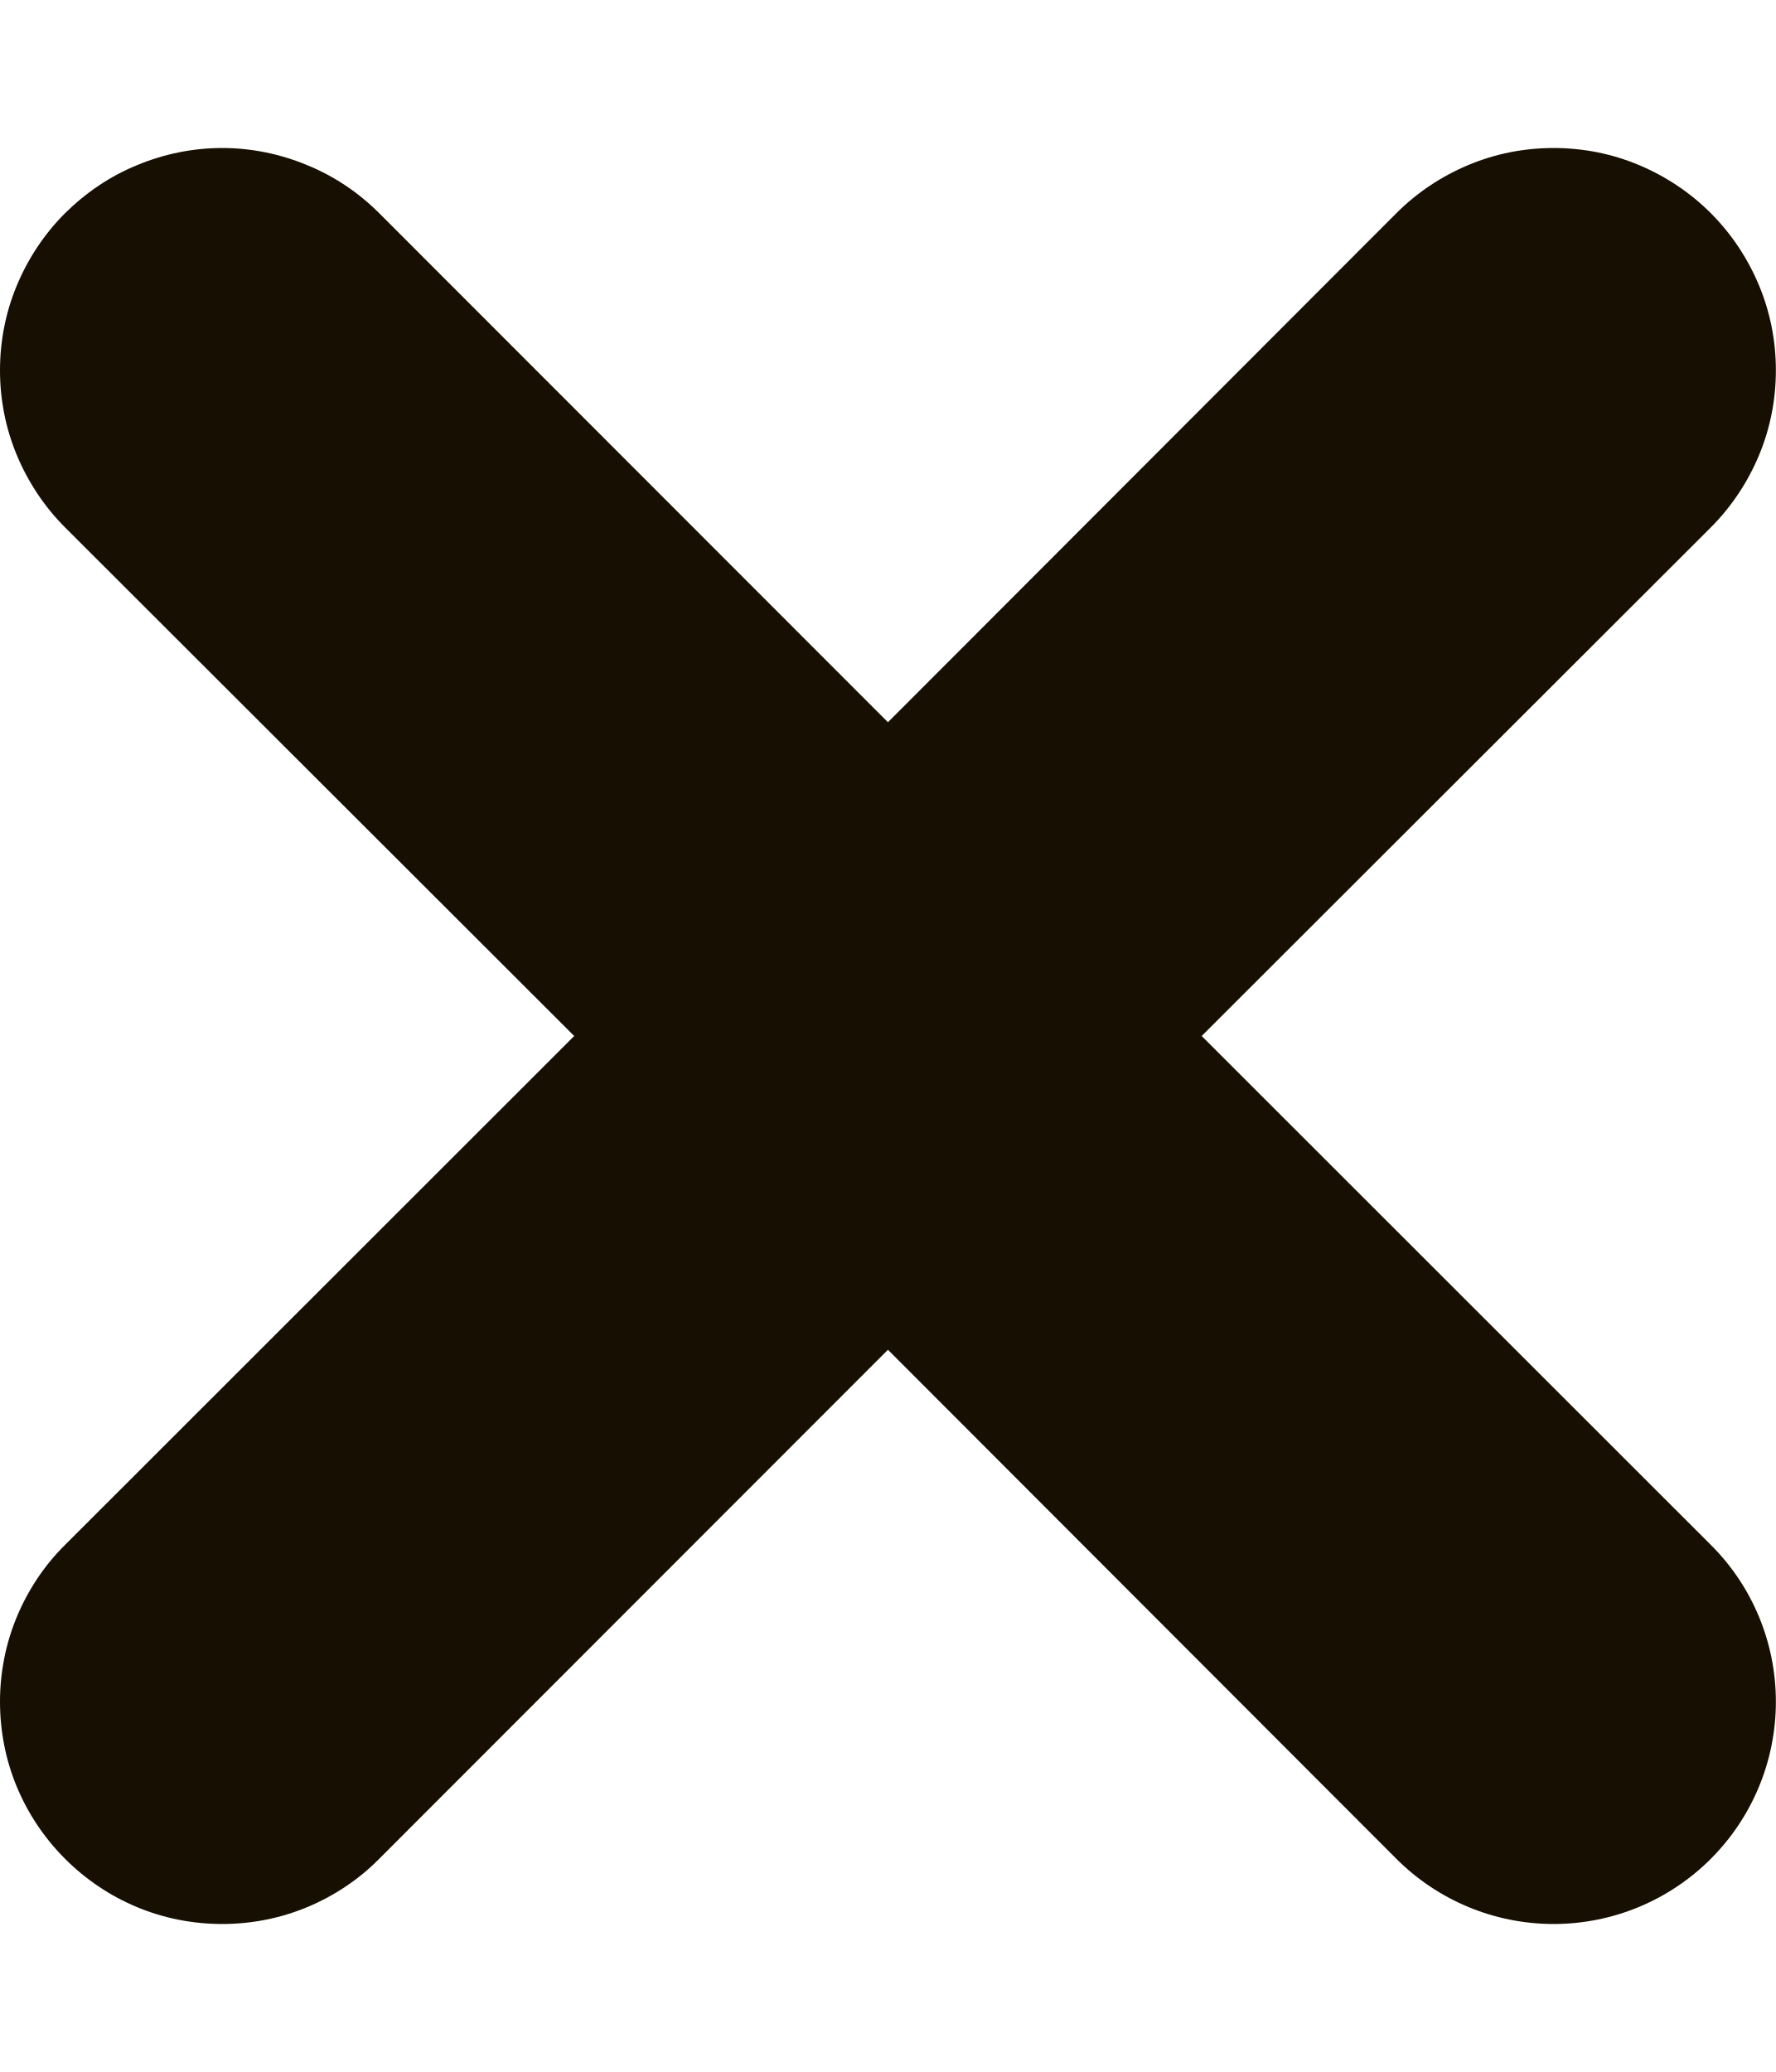
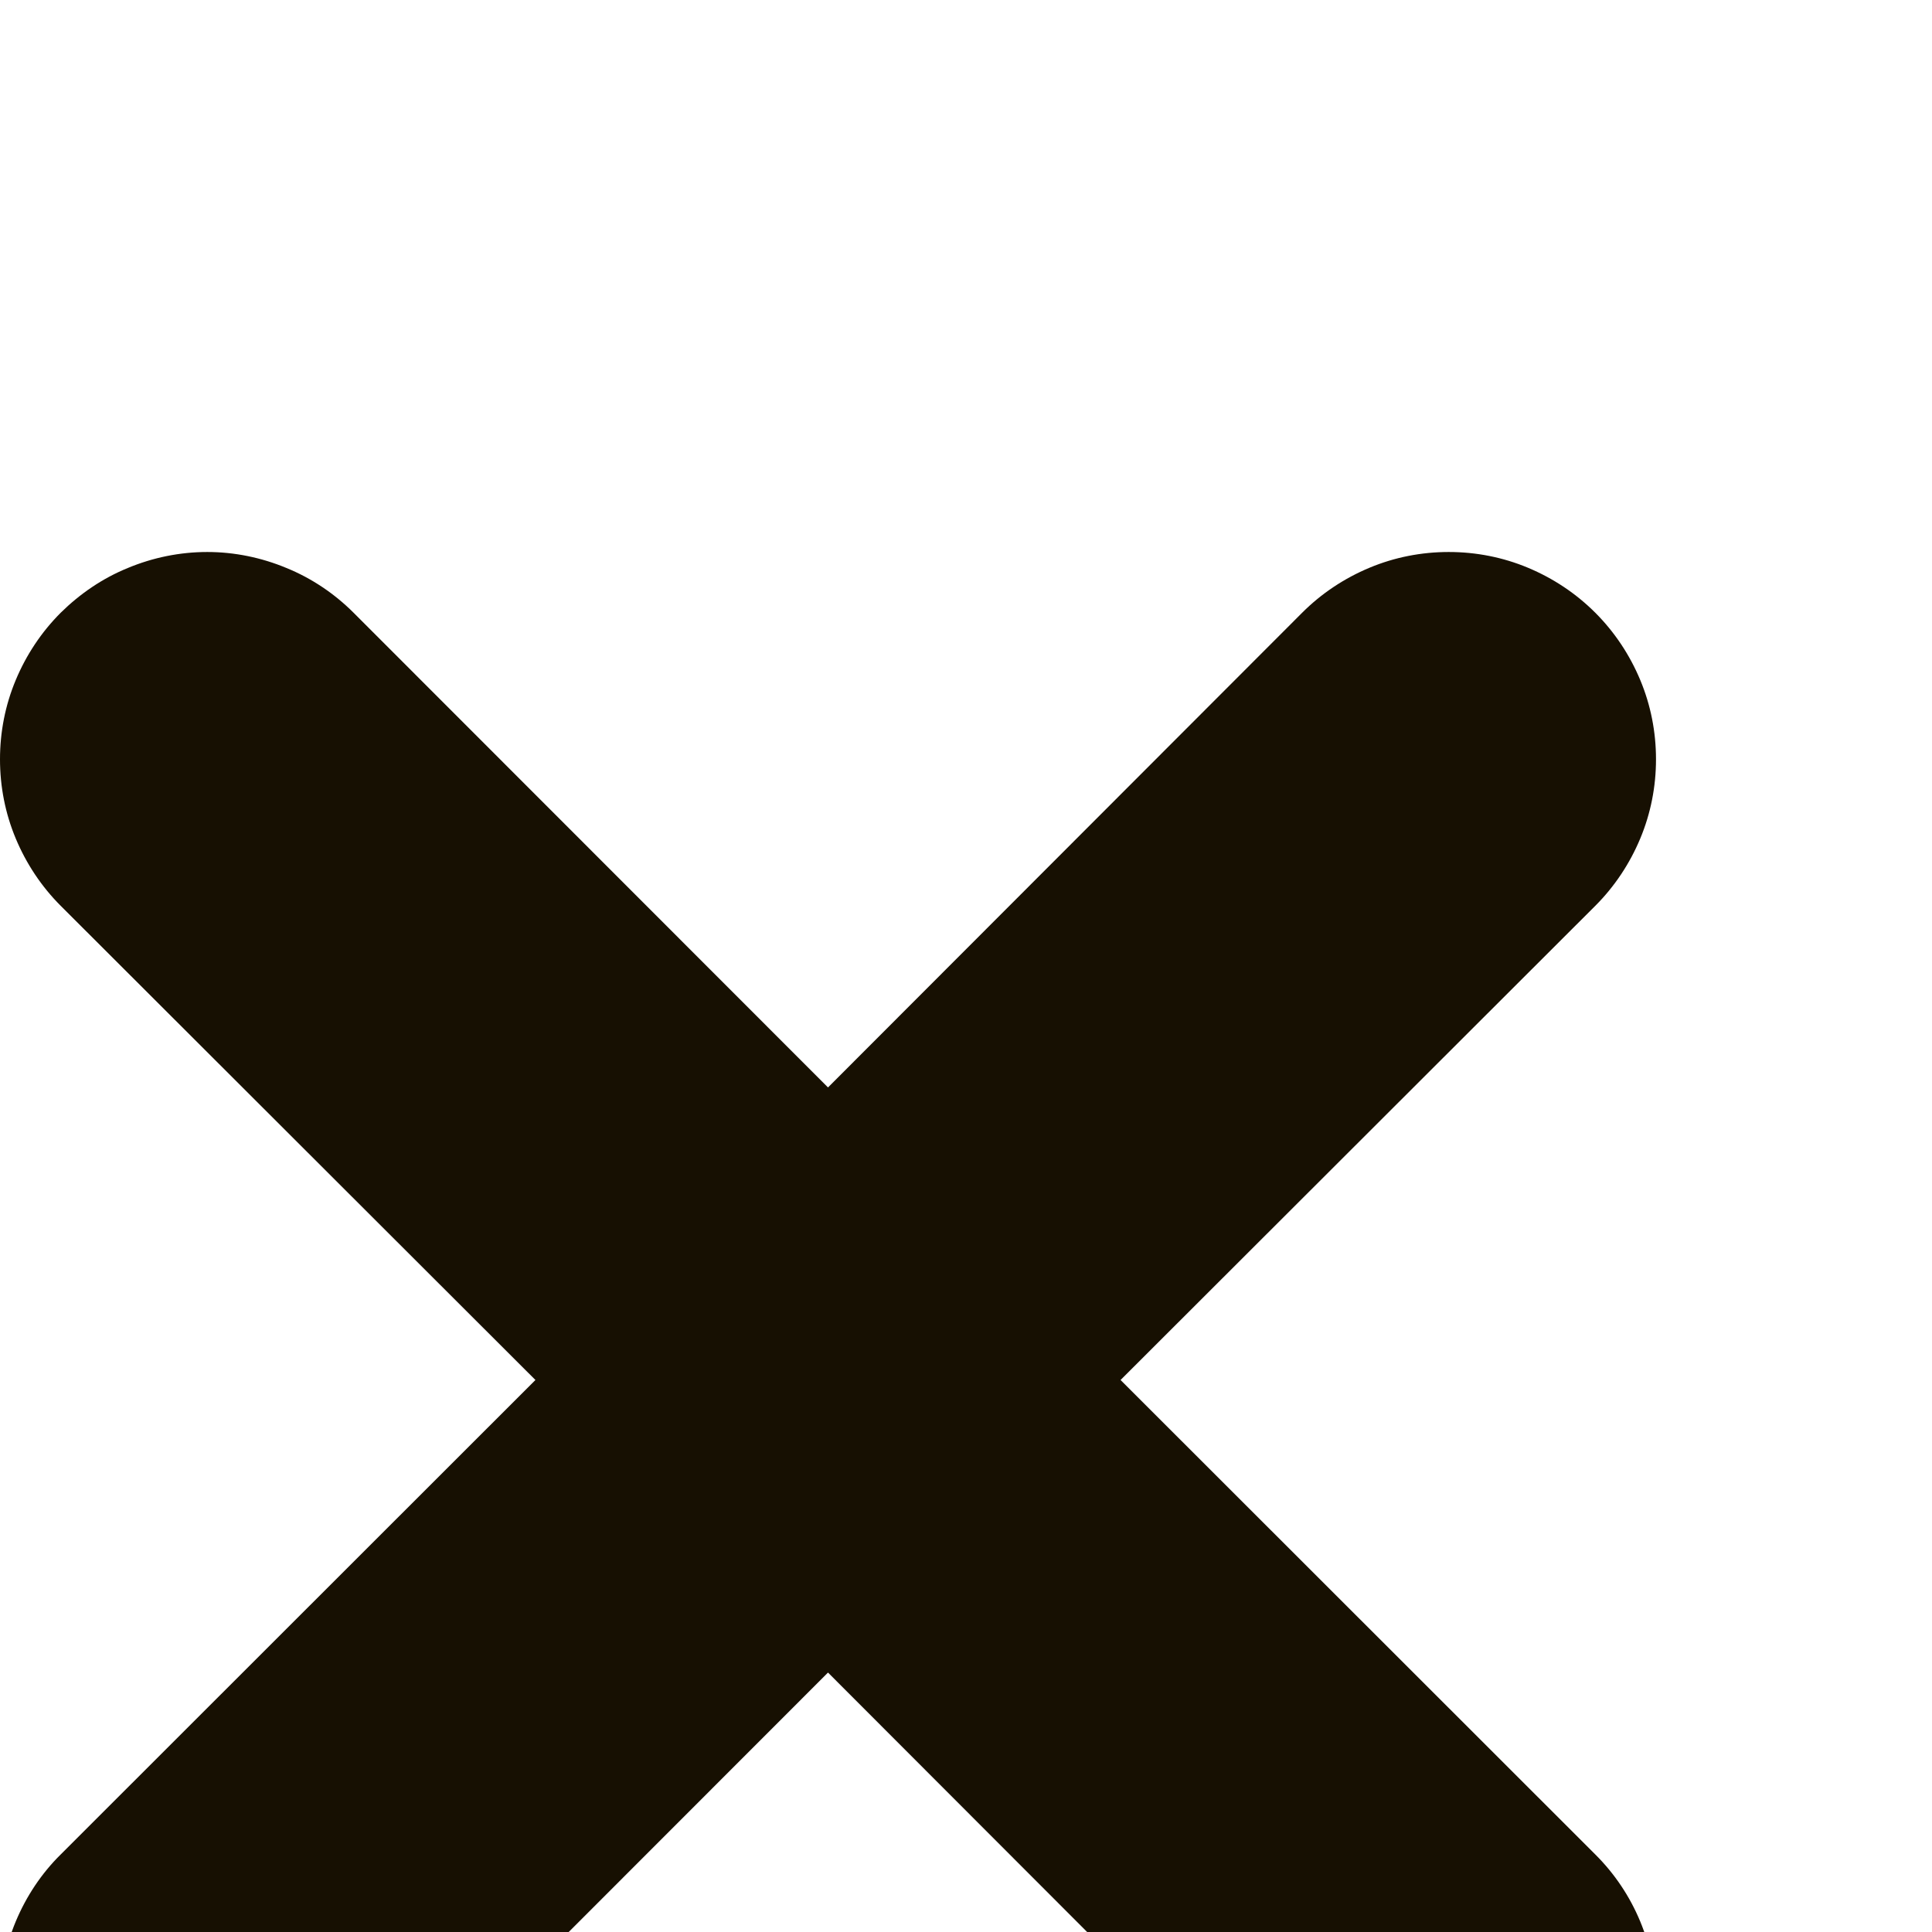
- <svg xmlns="http://www.w3.org/2000/svg" width="6" height="7" viewBox="0 0 6 7" fill="none">
+ <svg xmlns="http://www.w3.org/2000/svg" width="10" height="10" viewBox="0 0 7 4" fill="none">
  <path d="M5.78 0.72C5.85 0.79 5.905 0.873 5.943 0.964C5.981 1.055 6 1.152 6 1.251C6 1.35 5.981 1.447 5.943 1.538C5.905 1.629 5.85 1.712 5.78 1.782L4.06 3.5L5.78 5.219C5.921 5.359 6 5.55 6 5.749C6 5.948 5.921 6.139 5.78 6.28C5.639 6.421 5.448 6.5 5.249 6.5C5.05 6.5 4.859 6.421 4.718 6.28L3 4.56L1.281 6.28C1.212 6.35 1.129 6.405 1.038 6.443C0.947 6.481 0.849 6.5 0.751 6.5C0.652 6.5 0.554 6.481 0.463 6.443C0.372 6.405 0.29 6.35 0.22 6.28C0.15 6.21 0.095 6.128 0.057 6.037C0.019 5.946 -7.34465e-10 5.848 0 5.749C7.34465e-10 5.651 0.019 5.553 0.057 5.462C0.095 5.371 0.15 5.288 0.22 5.219L1.94 3.5L0.22 1.782C0.15 1.712 0.095 1.629 0.057 1.538C0.019 1.447 1.94321e-09 1.35 0 1.251C-1.94321e-09 1.152 0.019 1.055 0.057 0.964C0.095 0.873 0.15 0.79 0.22 0.72C0.29 0.651 0.372 0.595 0.463 0.558C0.554 0.52 0.652 0.5 0.751 0.5C0.849 0.5 0.947 0.52 1.038 0.558C1.129 0.595 1.212 0.651 1.281 0.72L3 2.44L4.718 0.72C4.788 0.65 4.871 0.595 4.962 0.557C5.053 0.519 5.15 0.5 5.249 0.5C5.348 0.5 5.445 0.519 5.536 0.557C5.627 0.595 5.71 0.65 5.78 0.72Z" fill="#171002" />
</svg>
